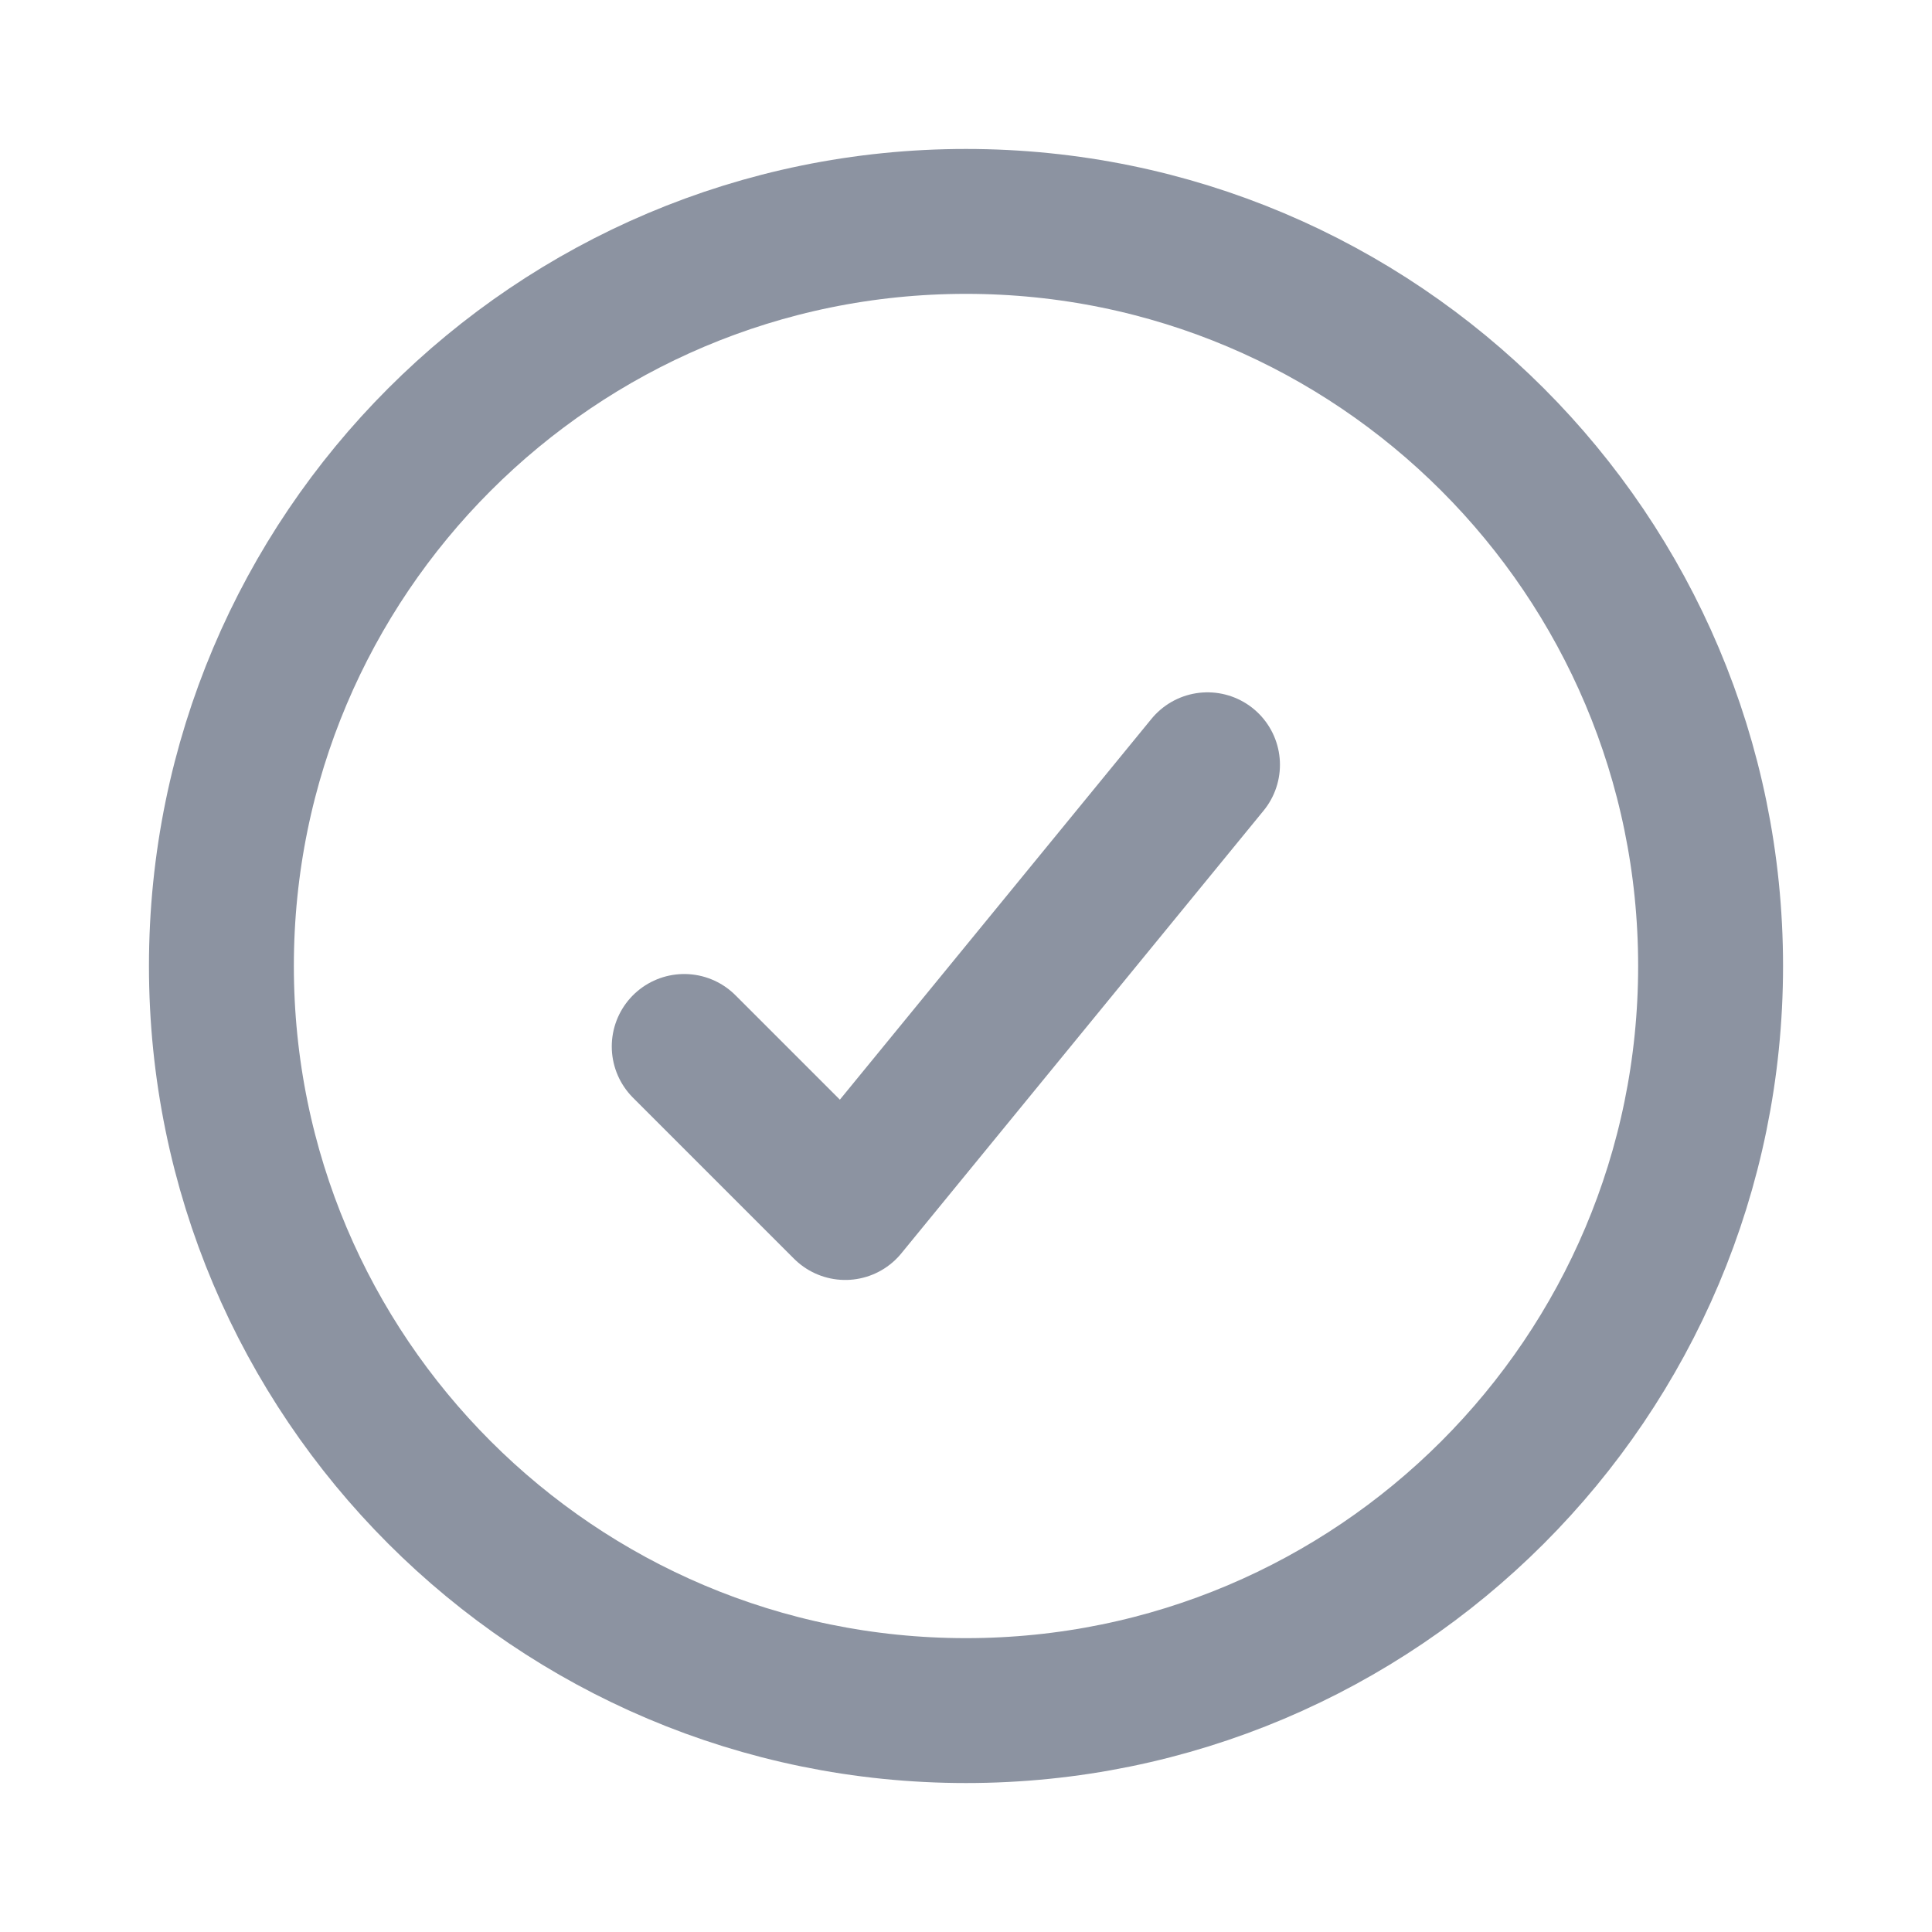
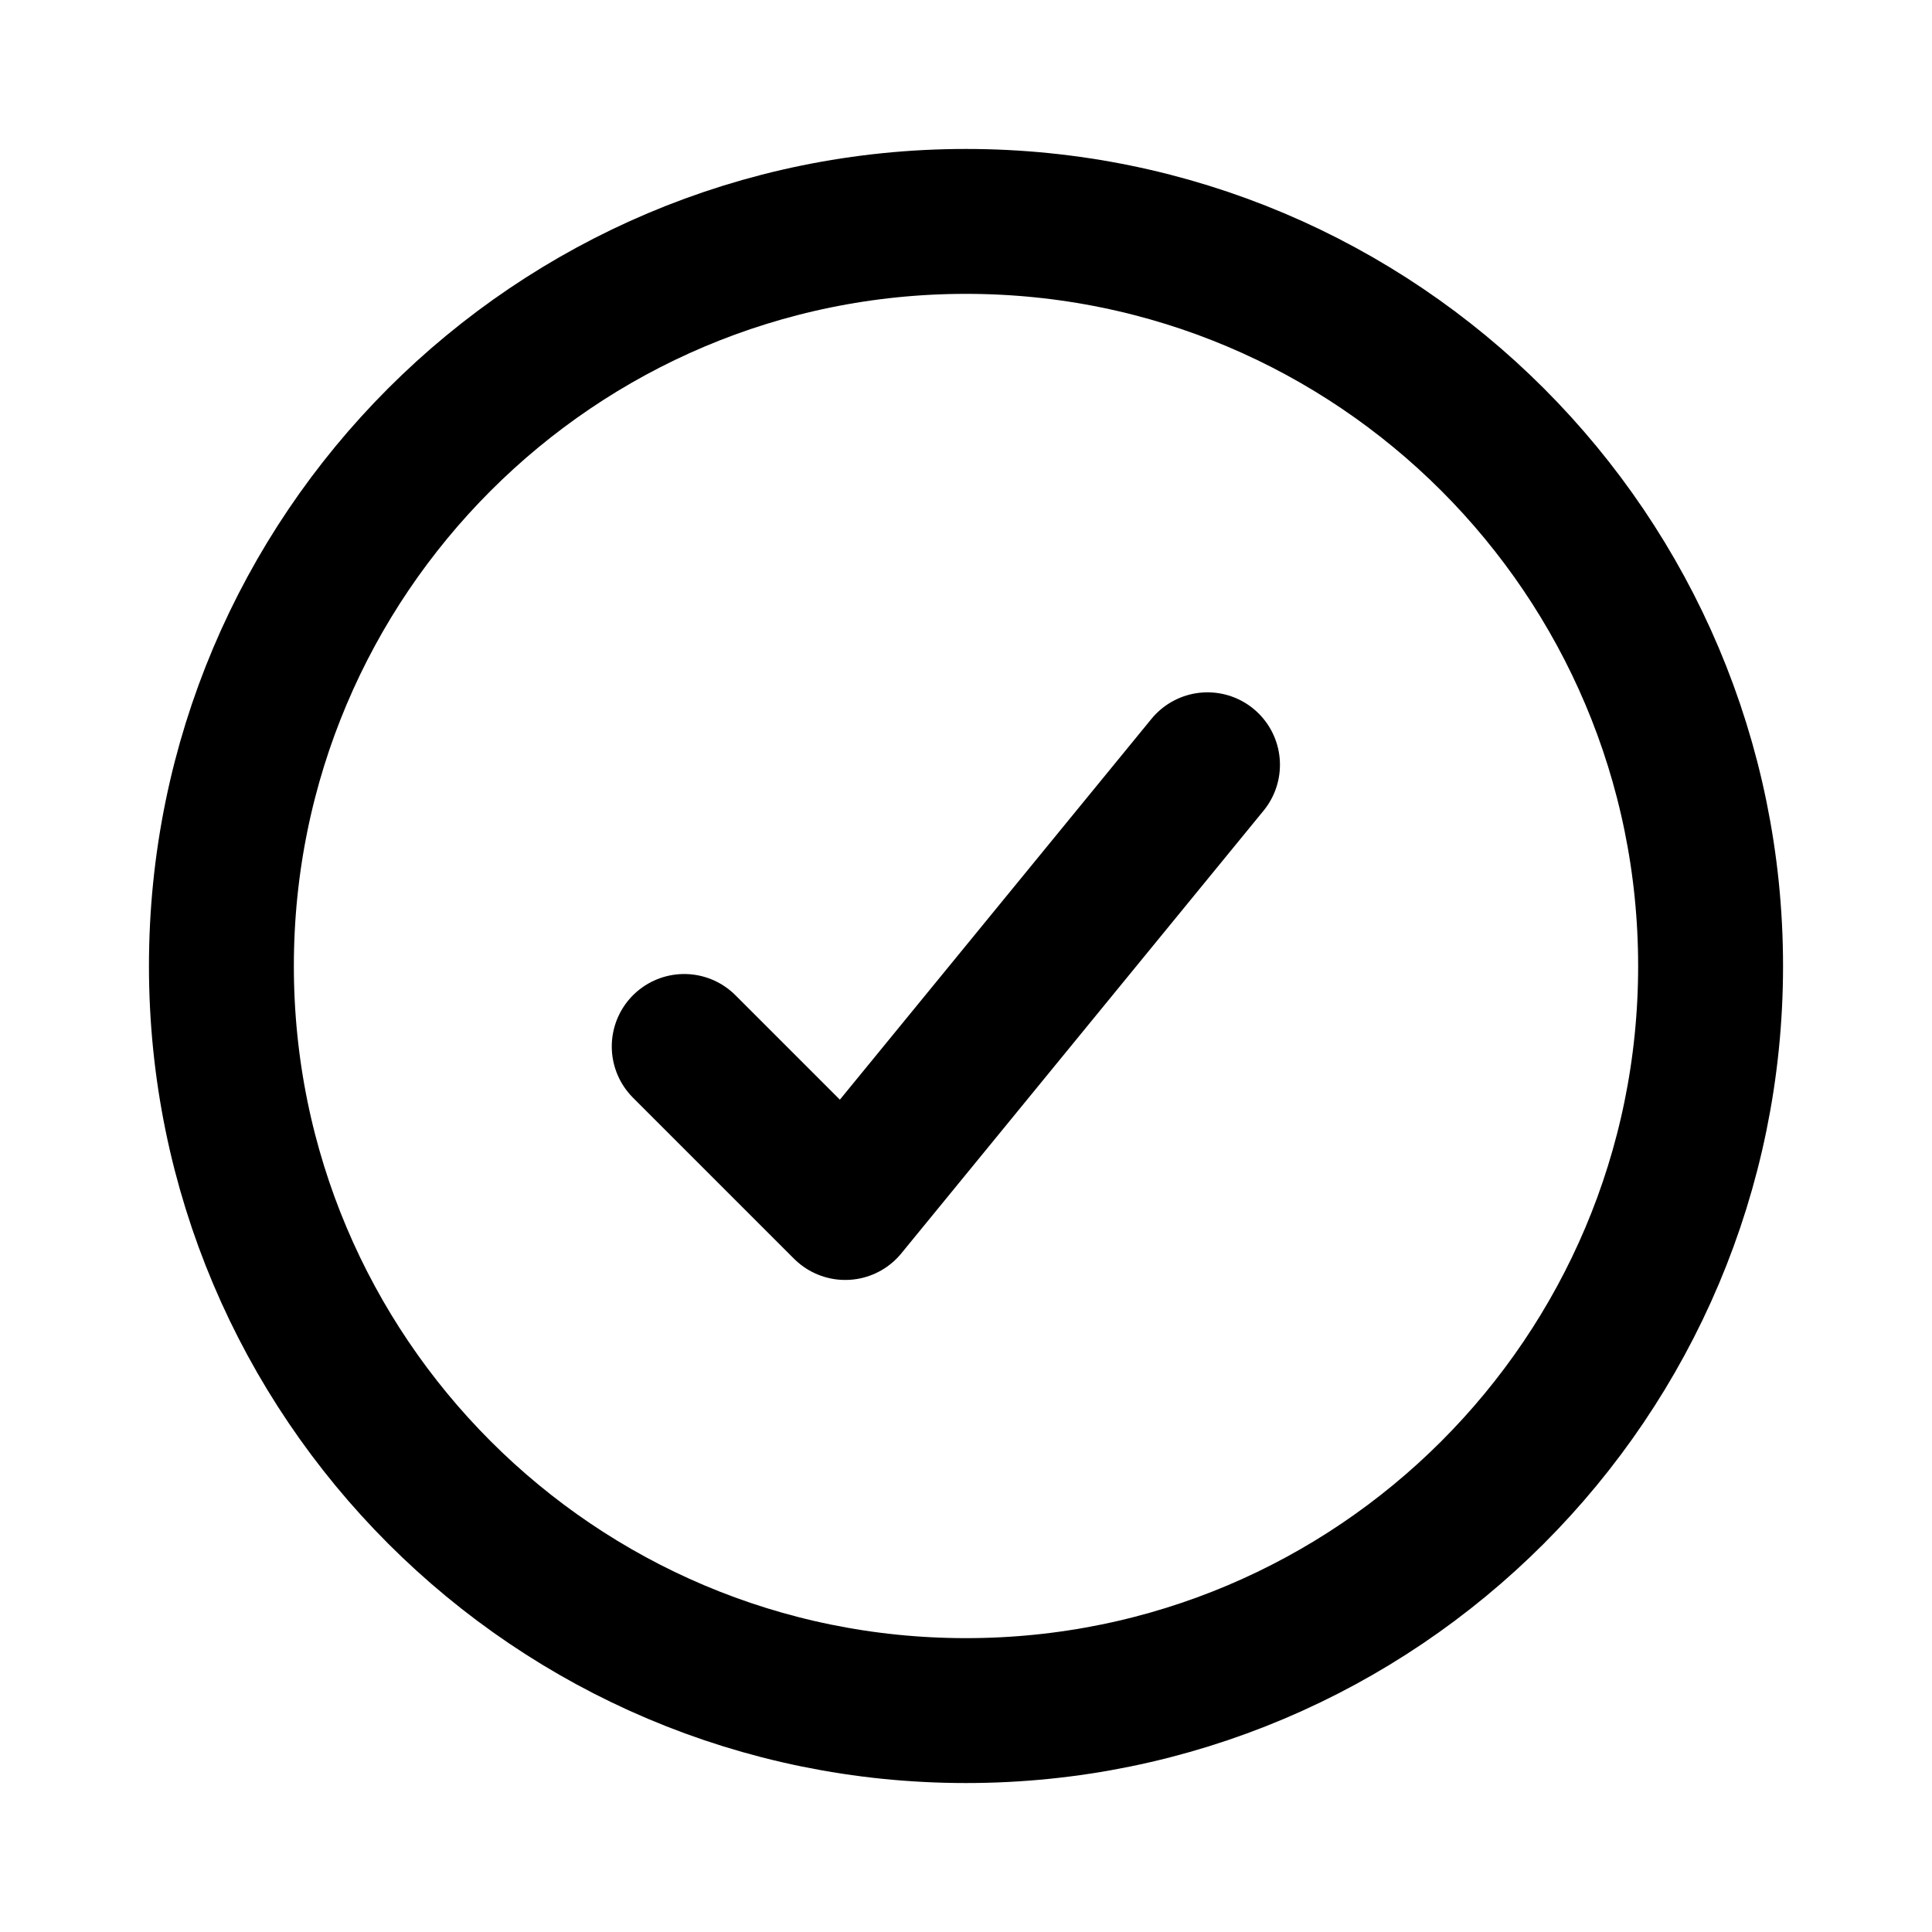
<svg xmlns="http://www.w3.org/2000/svg" width="20" height="20" viewBox="0 0 20 20" fill="none">
-   <path d="M12.5 7.917L8.75 12.5L7.083 10.833M17.708 10C17.708 14.257 14.257 17.708 10 17.708C5.743 17.708 2.292 14.257 2.292 10C2.292 5.743 5.743 2.292 10 2.292C14.257 2.292 17.708 5.743 17.708 10Z" stroke="#8C93A1" stroke-width="1.5" stroke-linecap="round" stroke-linejoin="round" />
+   <path d="M12.5 7.917L8.75 12.5L7.083 10.833M17.708 10C17.708 14.257 14.257 17.708 10 17.708C5.743 17.708 2.292 14.257 2.292 10C2.292 5.743 5.743 2.292 10 2.292C14.257 2.292 17.708 5.743 17.708 10Z" stroke="currentColor" stroke-width="1.5" stroke-linecap="round" stroke-linejoin="round" />
</svg>
